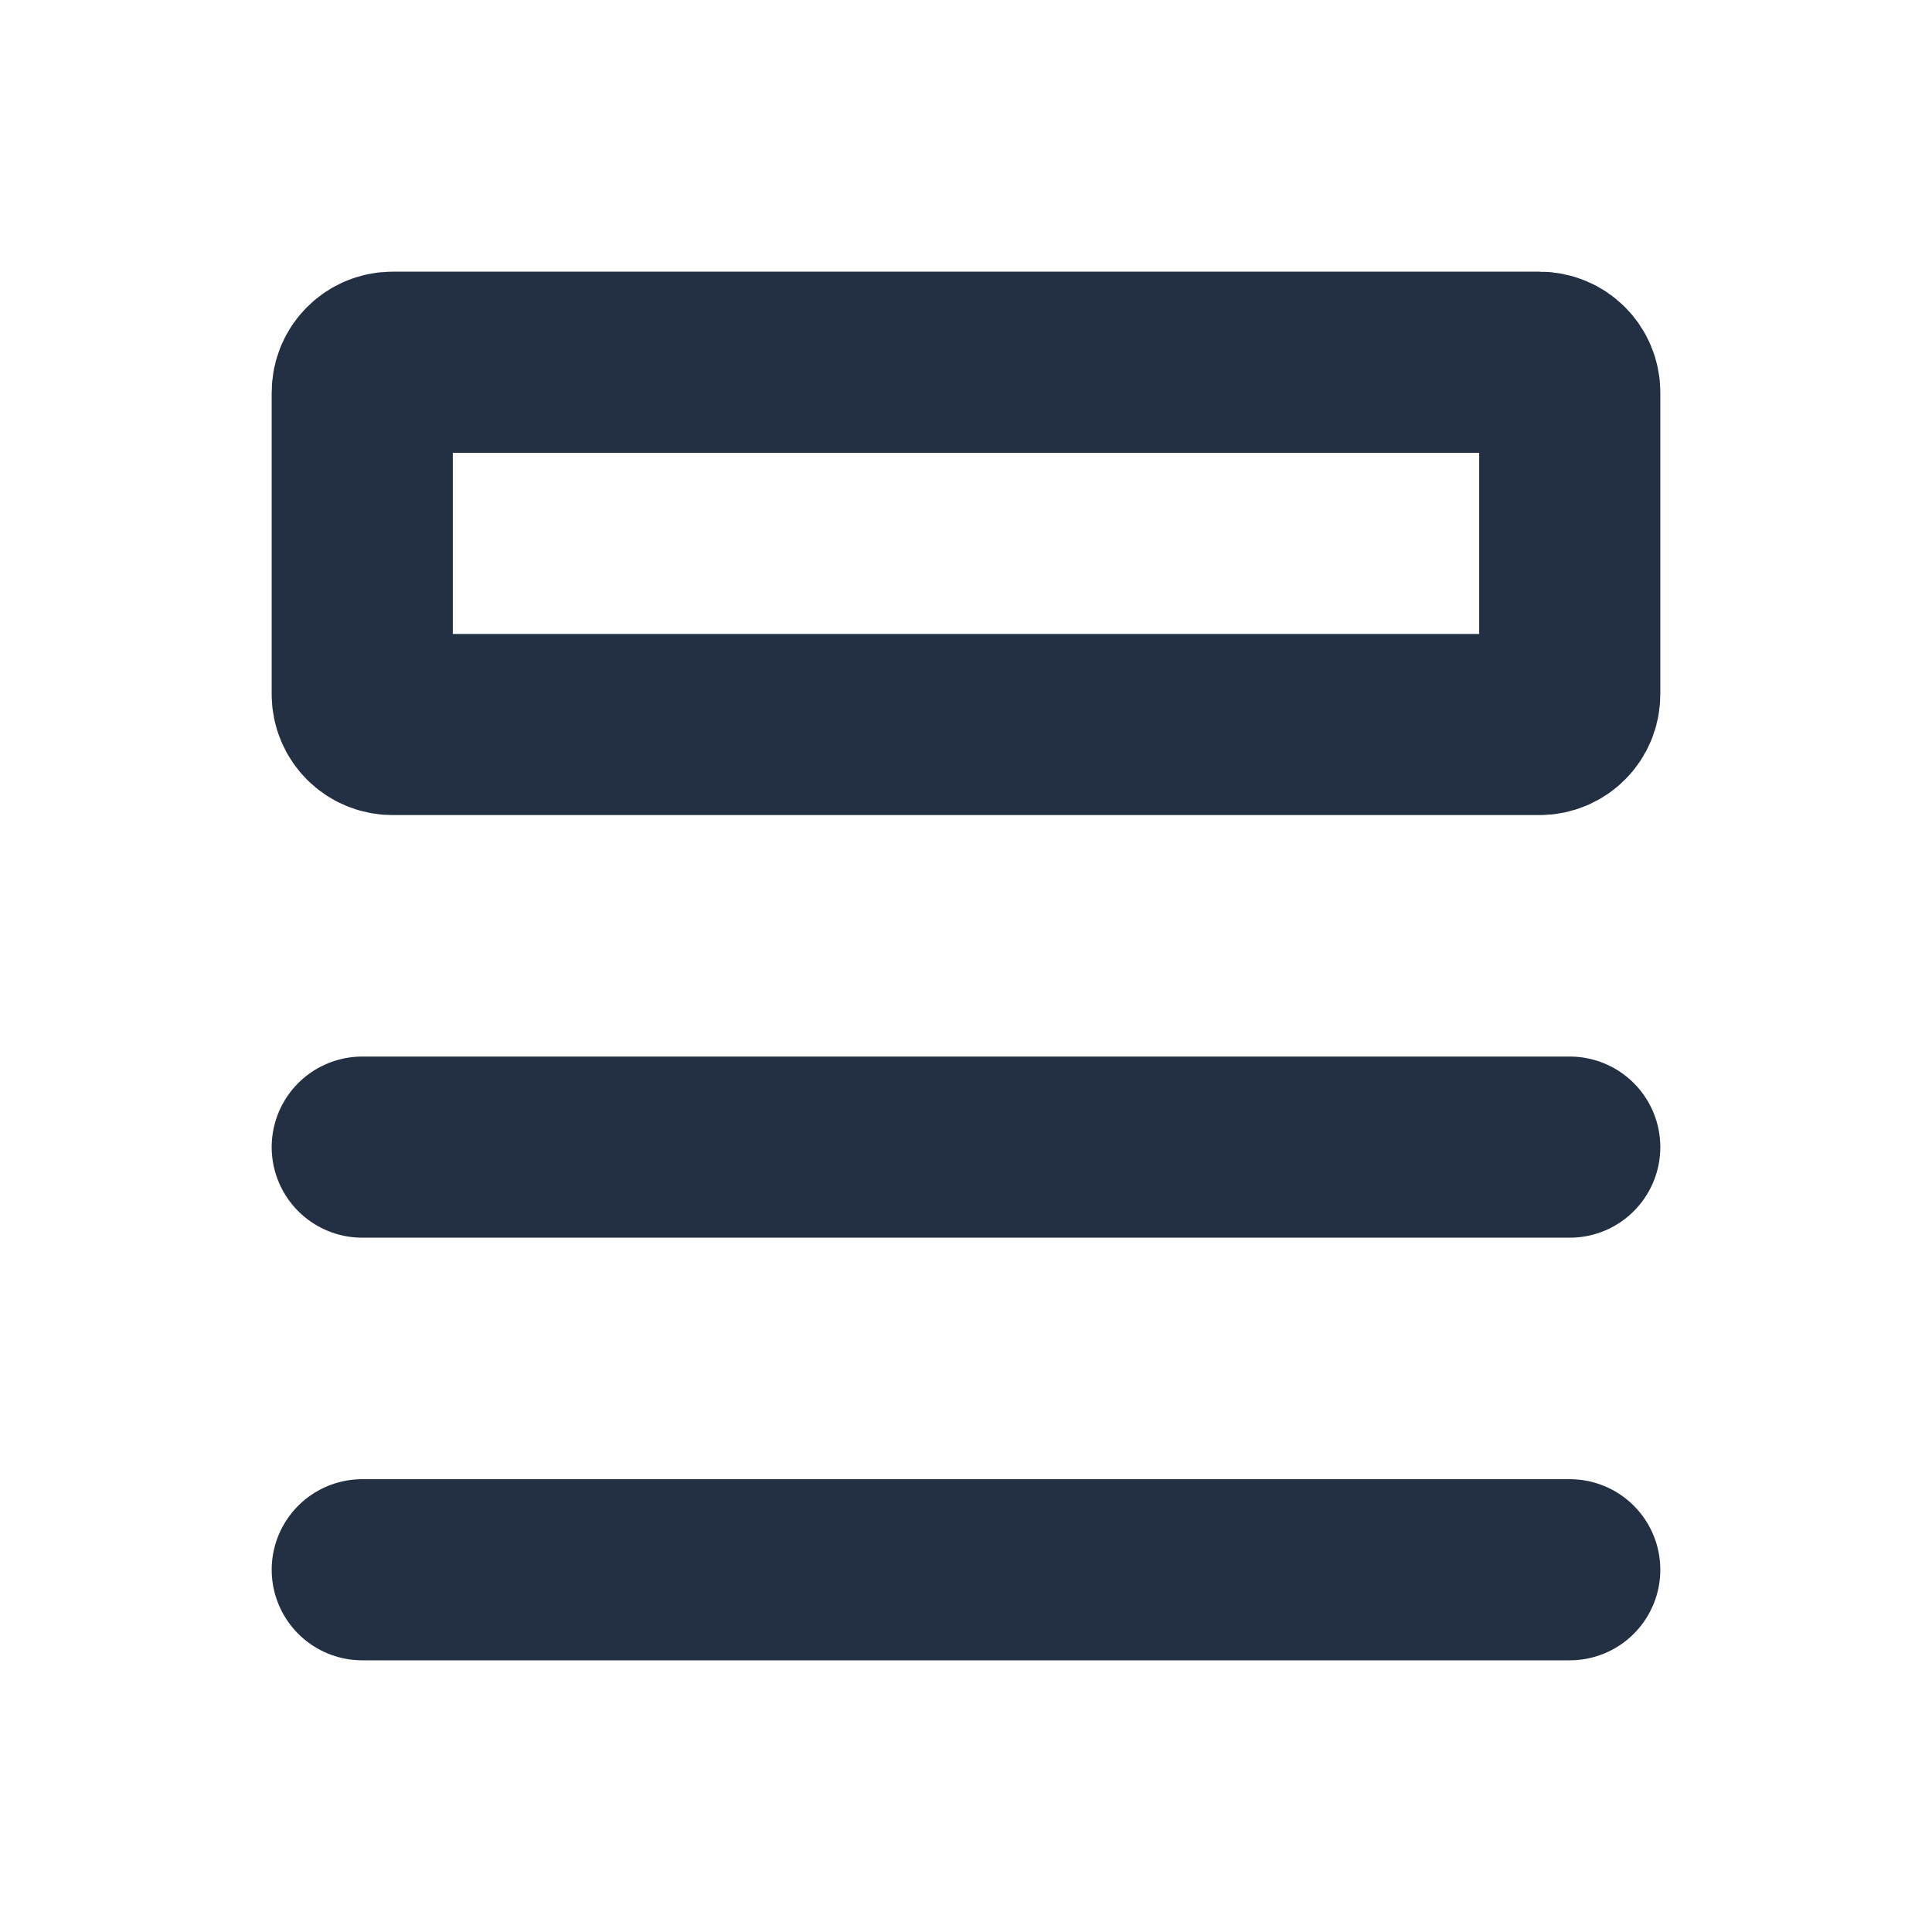
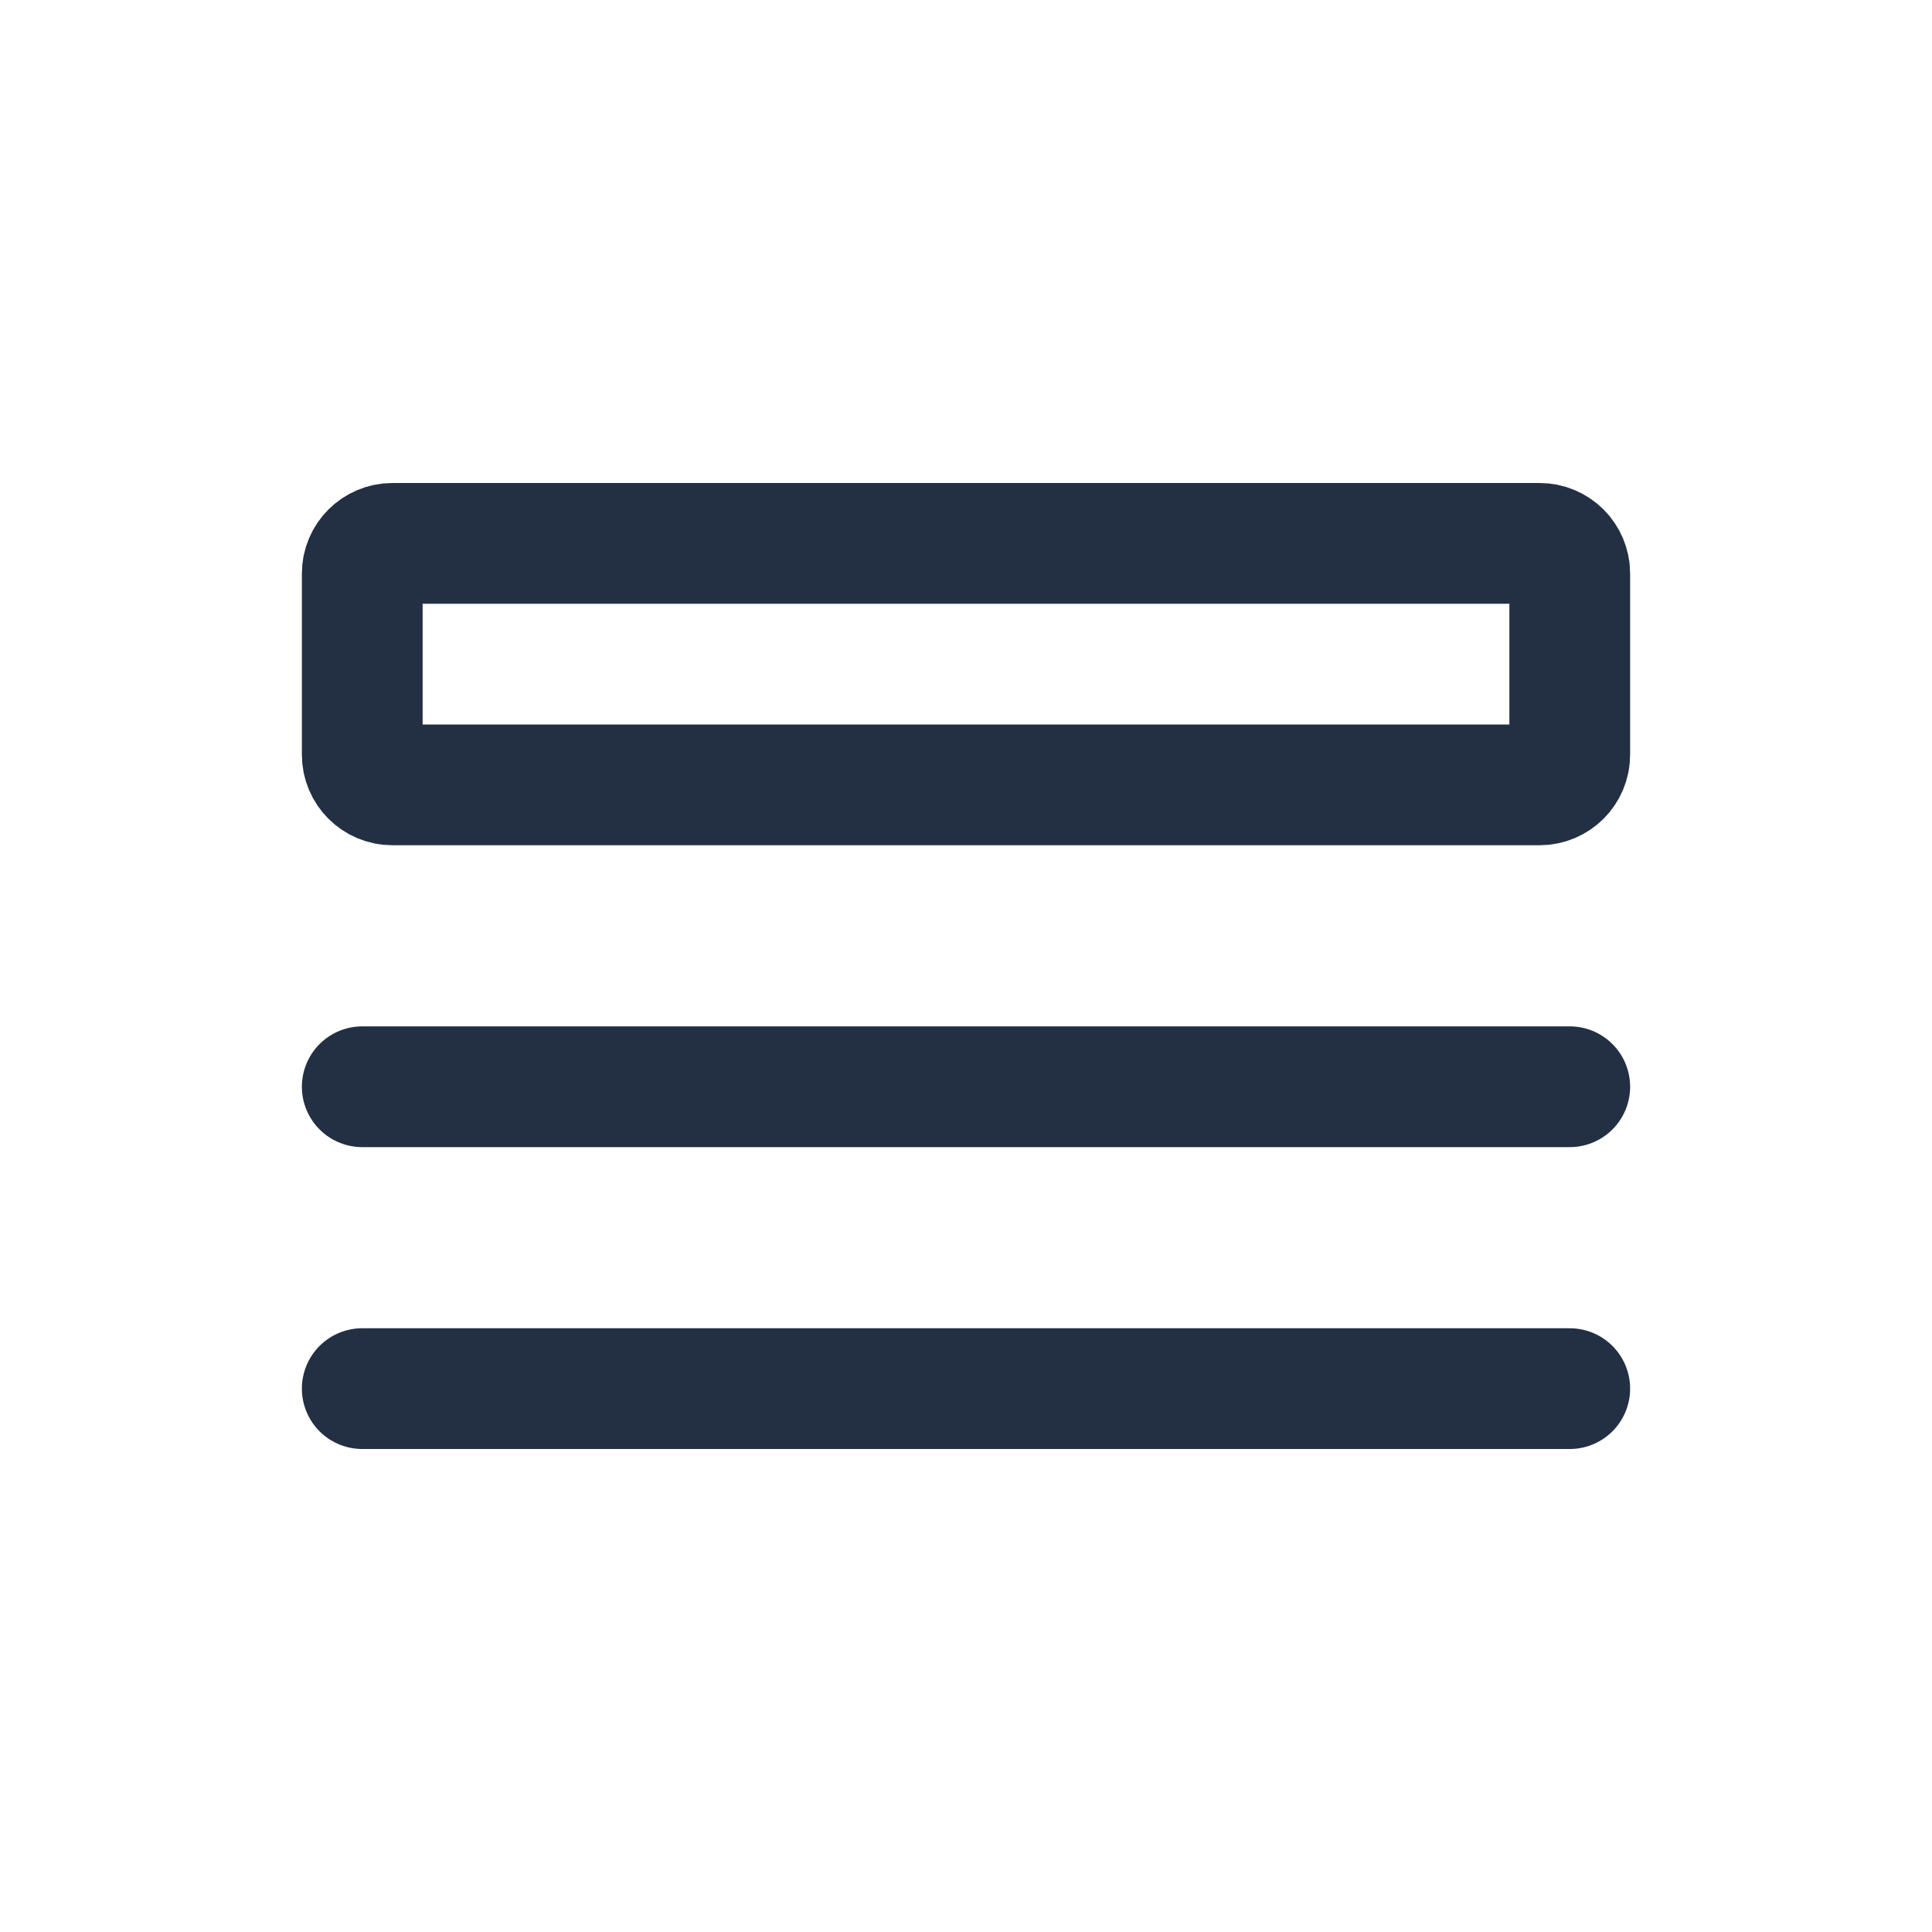
- <svg xmlns="http://www.w3.org/2000/svg" width="16" height="16" viewBox="0 0 16 16" fill="none">
-   <path d="M12.75 3L3.25 3C3.112 3 3 3.112 3 3.25L3 5.75C3 5.888 3.112 6 3.25 6L12.75 6C12.888 6 13 5.888 13 5.75V3.25C13 3.112 12.888 3 12.75 3Z" stroke="#233043" stroke-width="1.5" stroke-linecap="round" stroke-linejoin="round" />
-   <path d="M3 9.5L13 9.5" stroke="#233043" stroke-width="1.5" stroke-linecap="round" stroke-linejoin="round" />
-   <path d="M3 13L13 13" stroke="#233043" stroke-width="1.5" stroke-linecap="round" stroke-linejoin="round" />
+ <svg xmlns="http://www.w3.org/2000/svg" width="24" height="24" viewBox="0 0 24 24" fill="none">
+   <path d="M19.125 6.75L4.875 6.75C4.668 6.75 4.5 6.918 4.5 7.125L4.5 9.375C4.5 9.582 4.668 9.75 4.875 9.75L19.125 9.75C19.332 9.75 19.5 9.582 19.5 9.375V7.125C19.5 6.918 19.332 6.75 19.125 6.75Z" stroke="#233043" stroke-width="1.5" stroke-linecap="round" stroke-linejoin="round" />
+   <path d="M4.5 13.5L19.5 13.5" stroke="#233043" stroke-width="1.5" stroke-linecap="round" stroke-linejoin="round" />
+   <path d="M4.5 17.25L19.5 17.25" stroke="#233043" stroke-width="1.5" stroke-linecap="round" stroke-linejoin="round" />
</svg>
